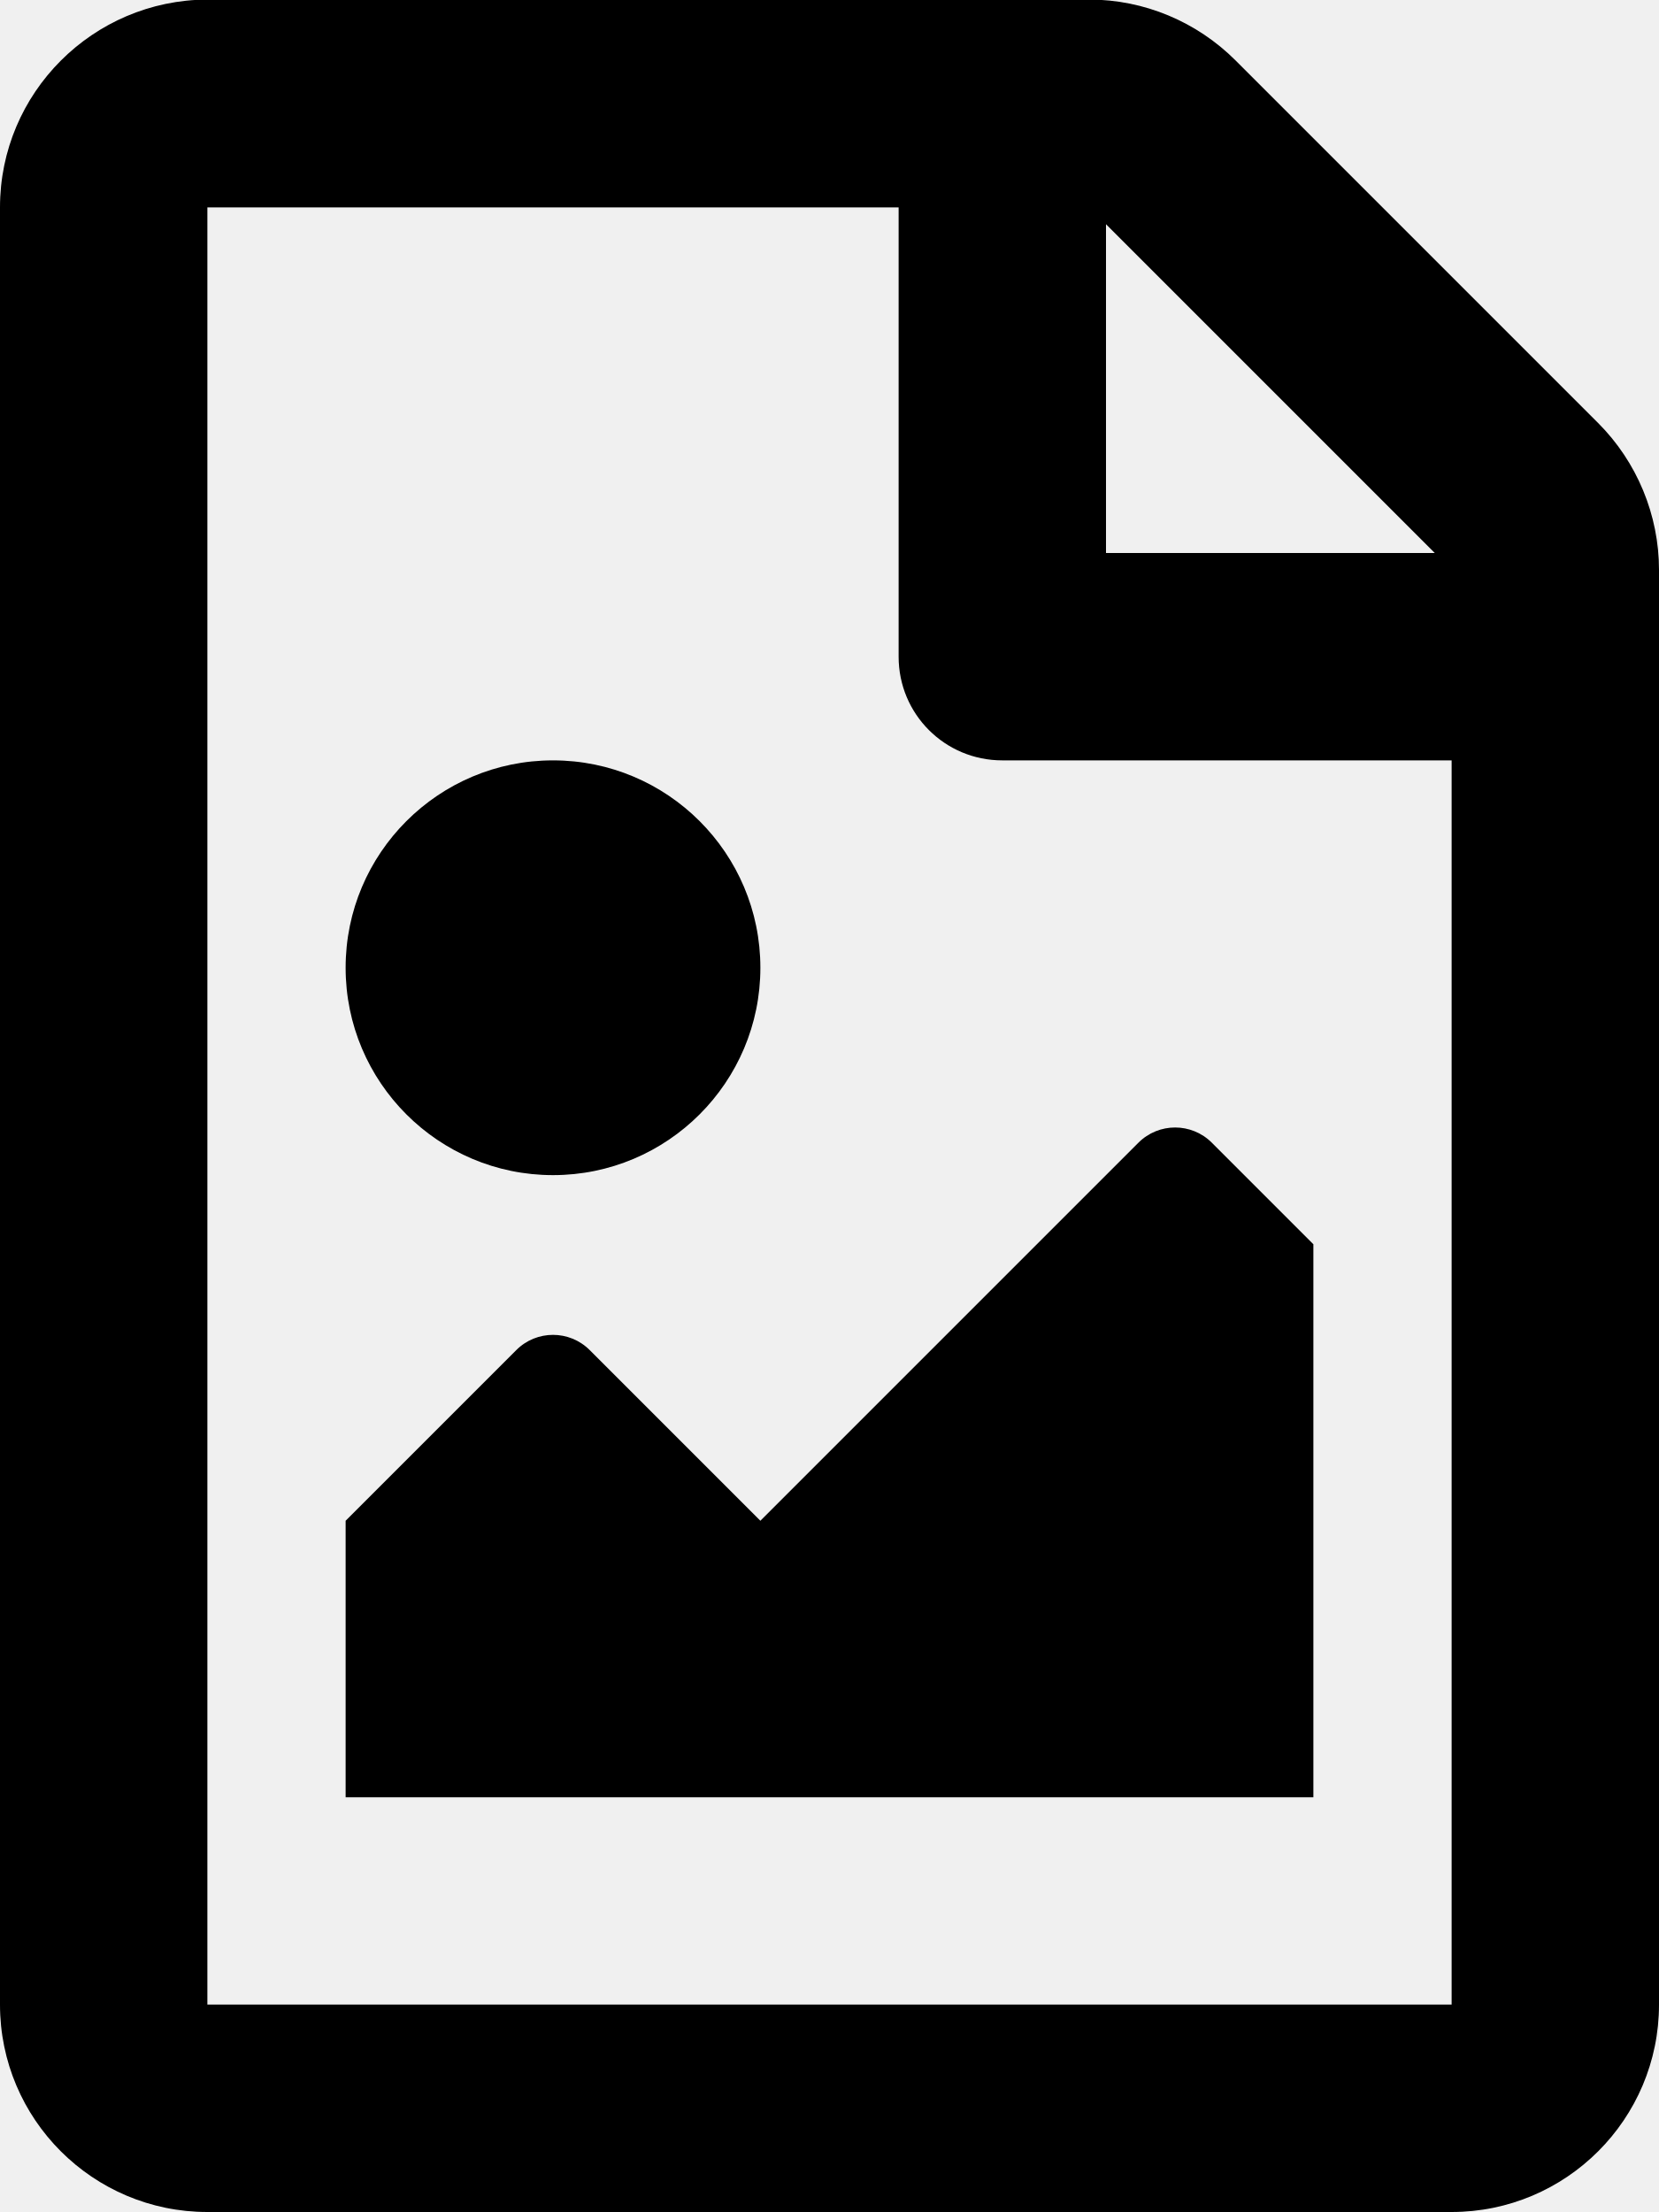
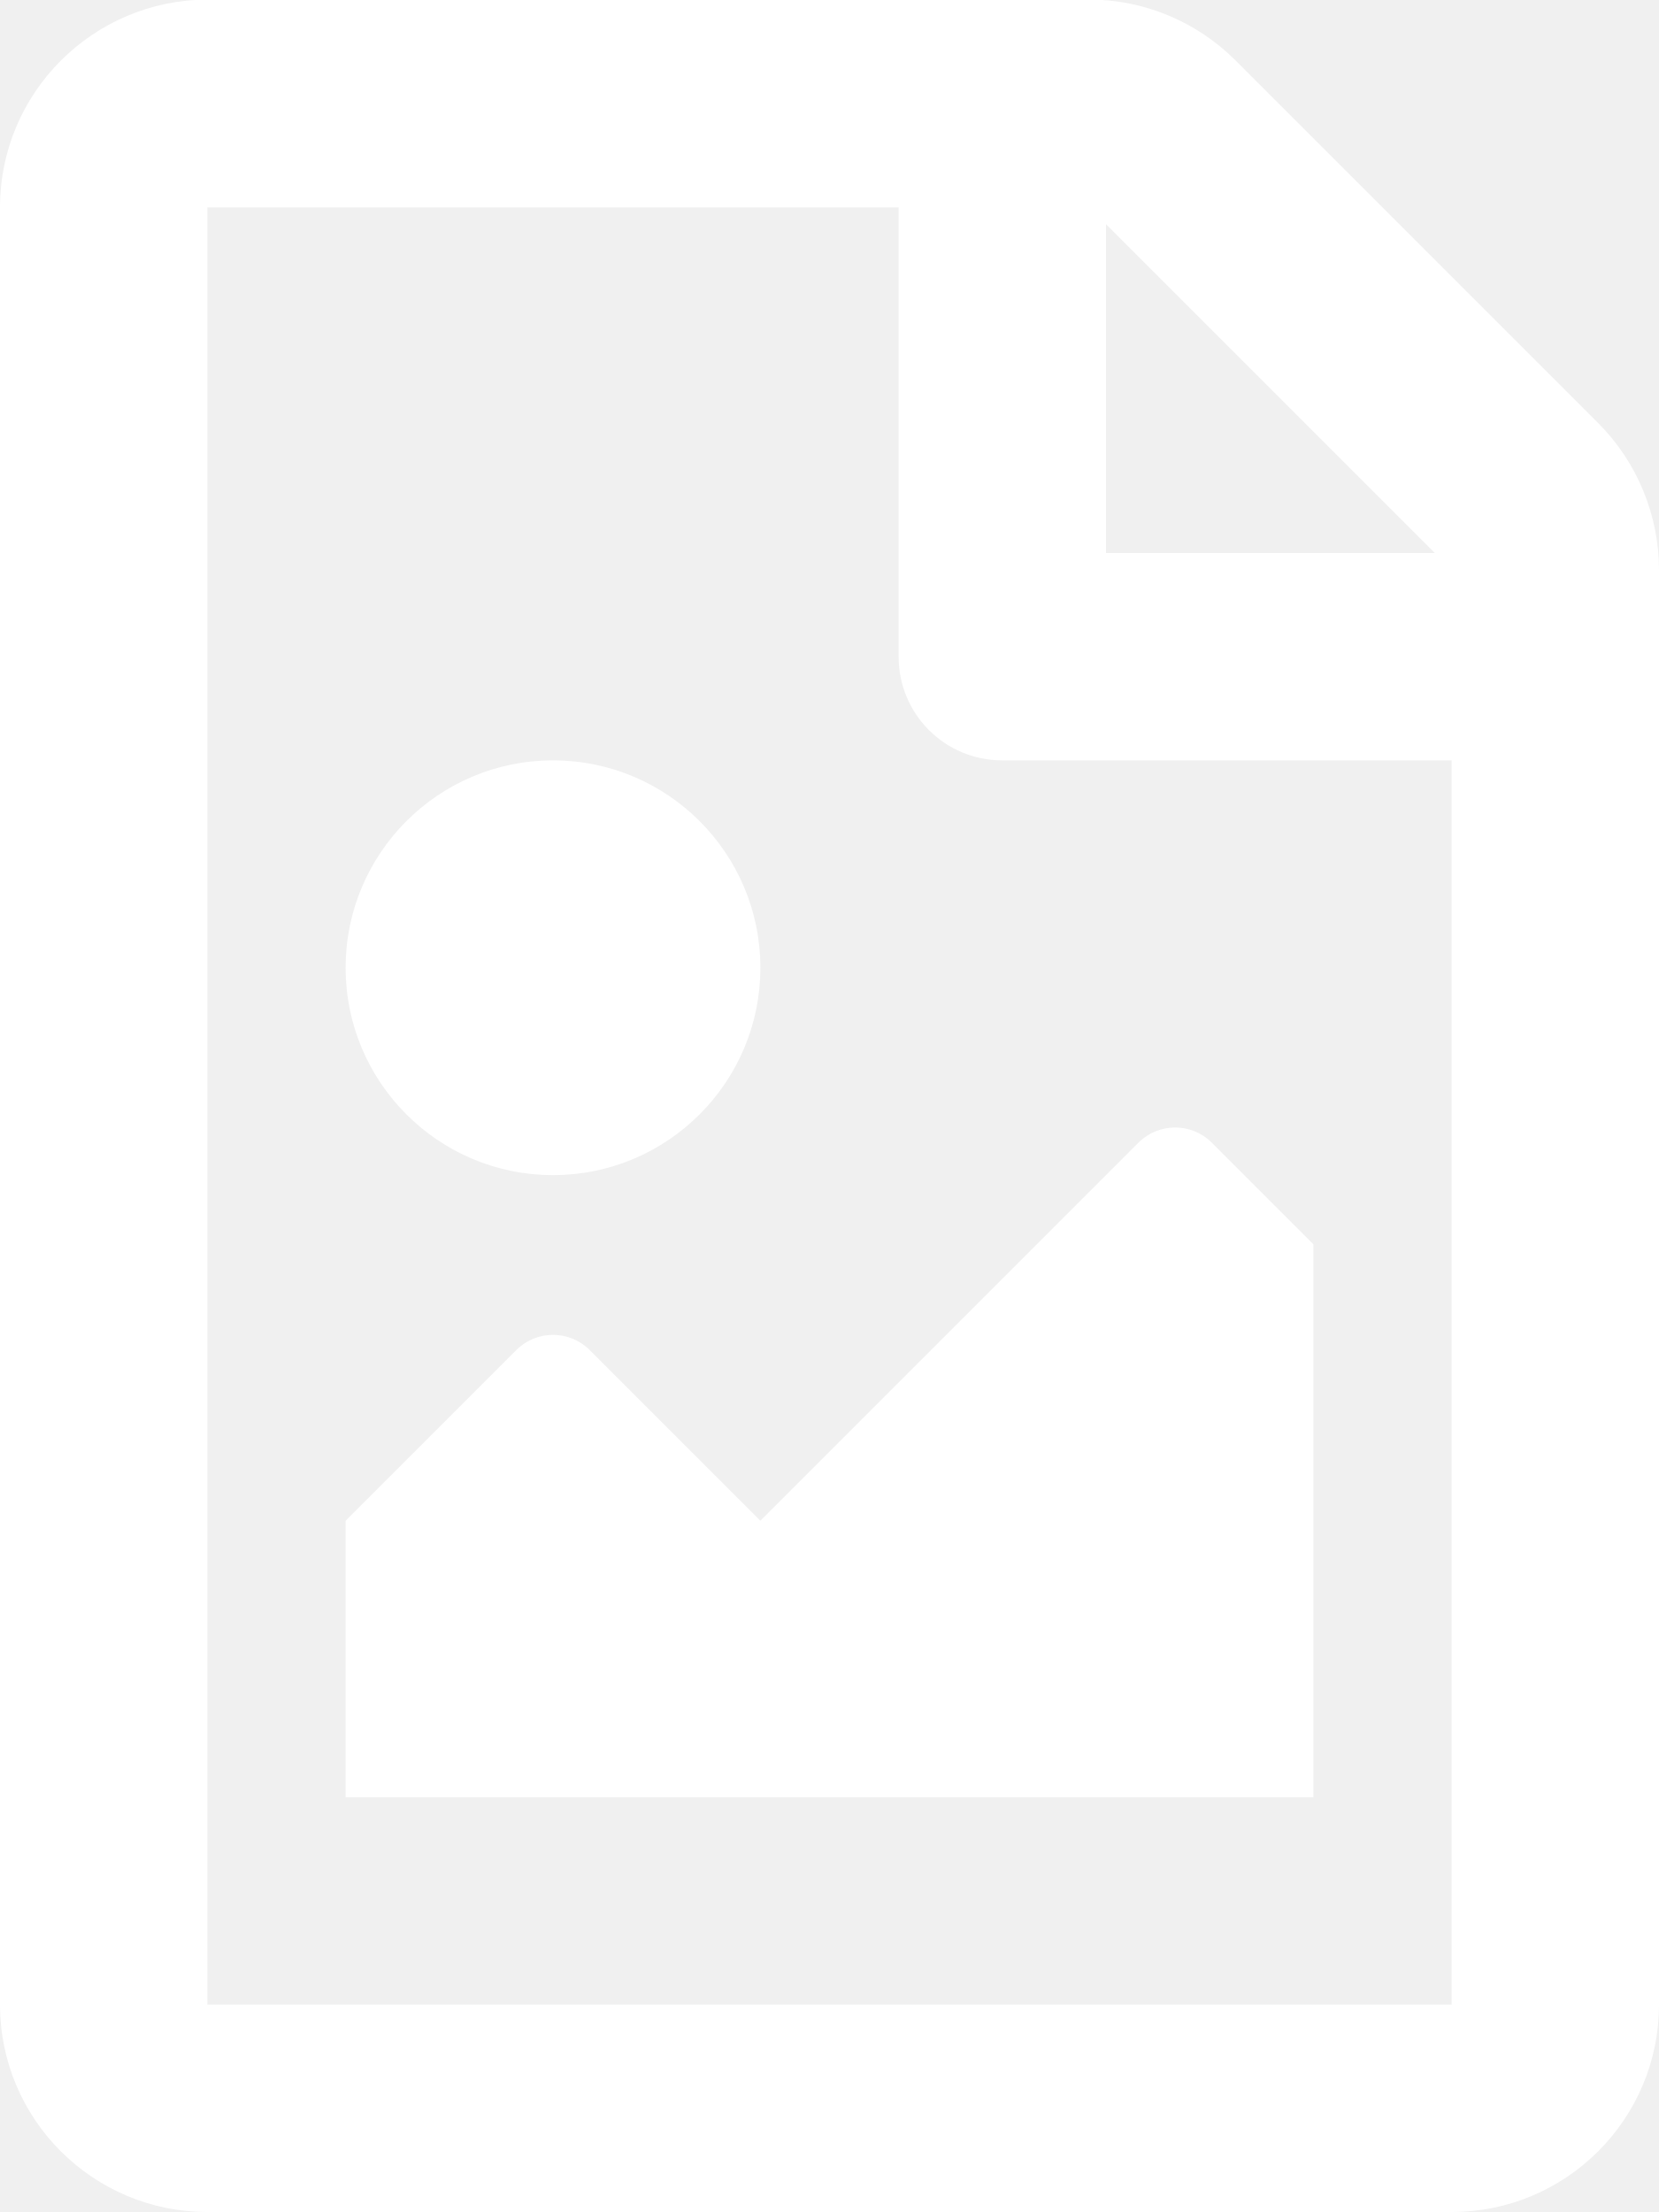
<svg xmlns="http://www.w3.org/2000/svg" aria-hidden="true" focusable="false" data-prefix="far" data-icon="file-image" class="svg-inline--fa fa-file-image fa-w-12" role="img" viewBox="0 0 384 512">
-   <path fill="currentColor" d="M369.9 97.9L286 14C277 5 264.8-.1 252.1-.1H48C21.5 0 0 21.5 0 48v416c0 26.5 21.5 48 48 48h288c26.5 0 48-21.5 48-48V131.9c0-12.7-5.1-25-14.1-34zM332.1 128H256V51.9l76.1 76.1zM48 464V48h160v104c0 13.3 10.7 24 24 24h104v288H48zm32-48h224V288l-23.5-23.5c-4.7-4.7-12.3-4.7-17 0L176 352l-39.5-39.5c-4.7-4.7-12.3-4.7-17 0L80 352v64zm48-240c-26.5 0-48 21.5-48 48s21.5 48 48 48 48-21.5 48-48-21.5-48-48-48z" />
+   <path fill="white" d="M369.9 97.9L286 14C277 5 264.8-.1 252.1-.1H48C21.5 0 0 21.5 0 48v416c0 26.5 21.5 48 48 48h288c26.5 0 48-21.5 48-48V131.9c0-12.7-5.1-25-14.1-34zM332.1 128H256V51.9l76.1 76.1zM48 464V48h160v104c0 13.3 10.7 24 24 24h104v288H48zm32-48h224V288l-23.5-23.5c-4.7-4.7-12.3-4.7-17 0L176 352l-39.5-39.5c-4.7-4.7-12.3-4.7-17 0L80 352v64zm48-240c-26.5 0-48 21.5-48 48s21.5 48 48 48 48-21.5 48-48-21.5-48-48-48z" />
</svg>
